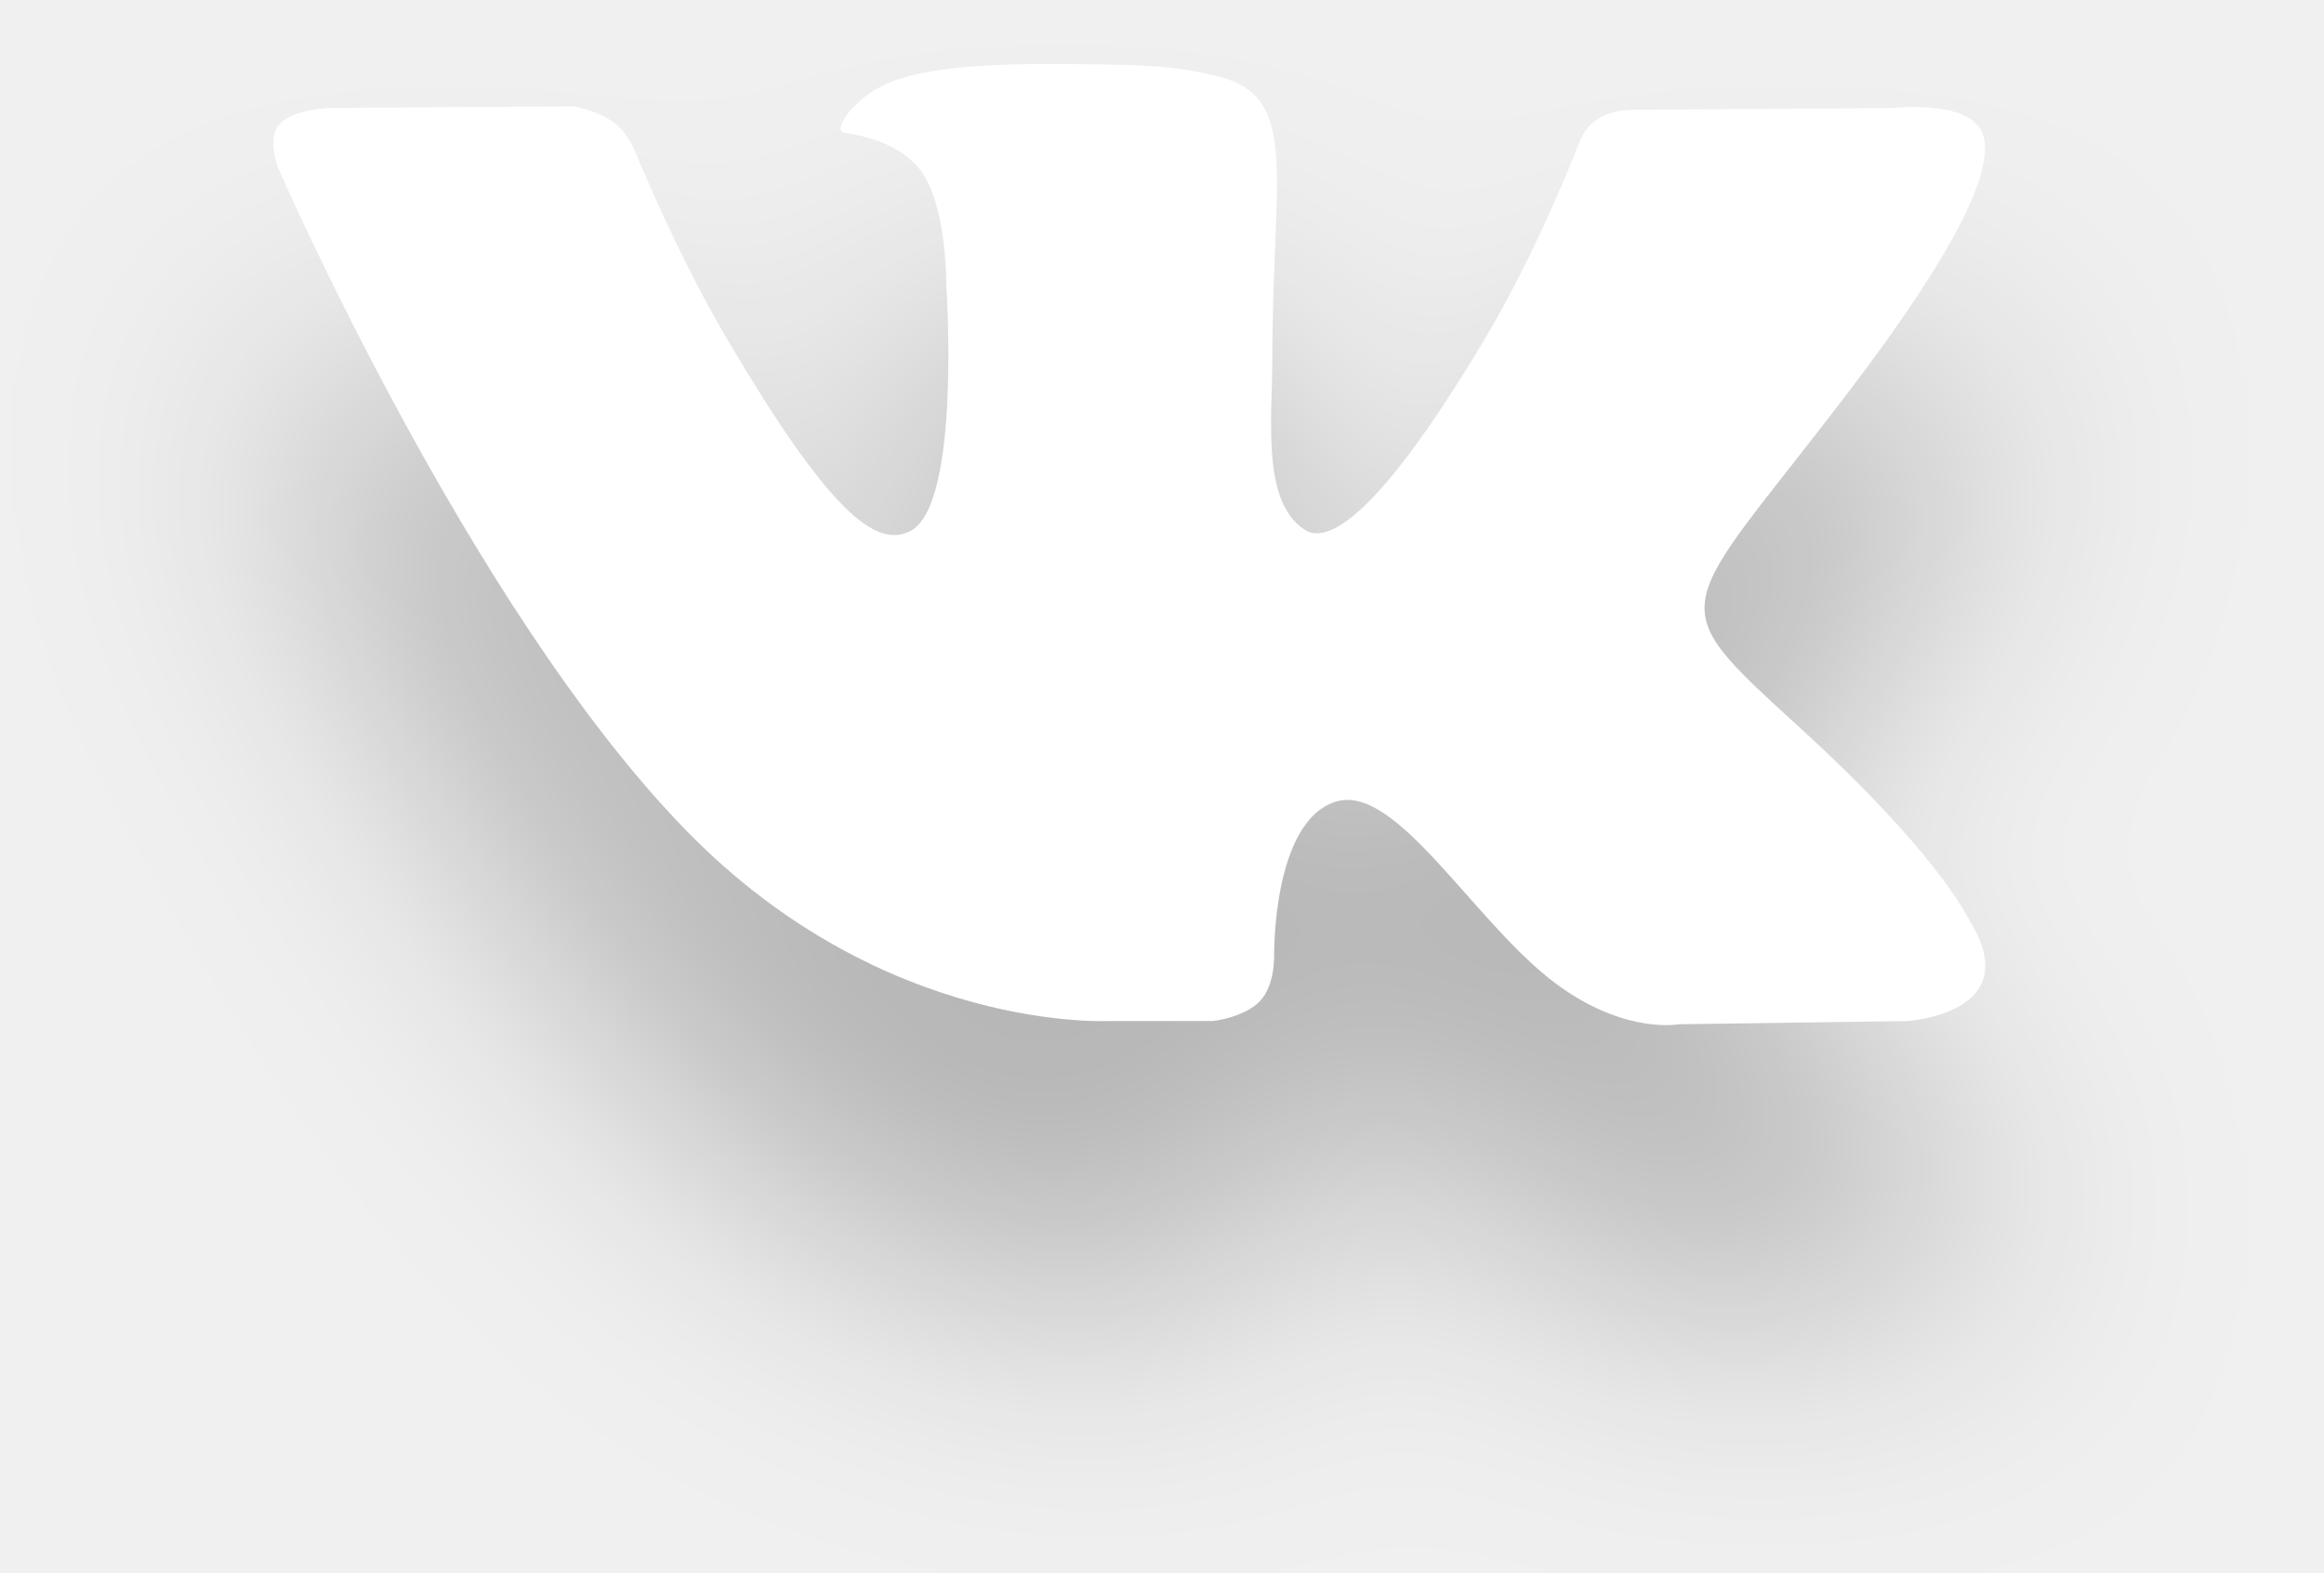
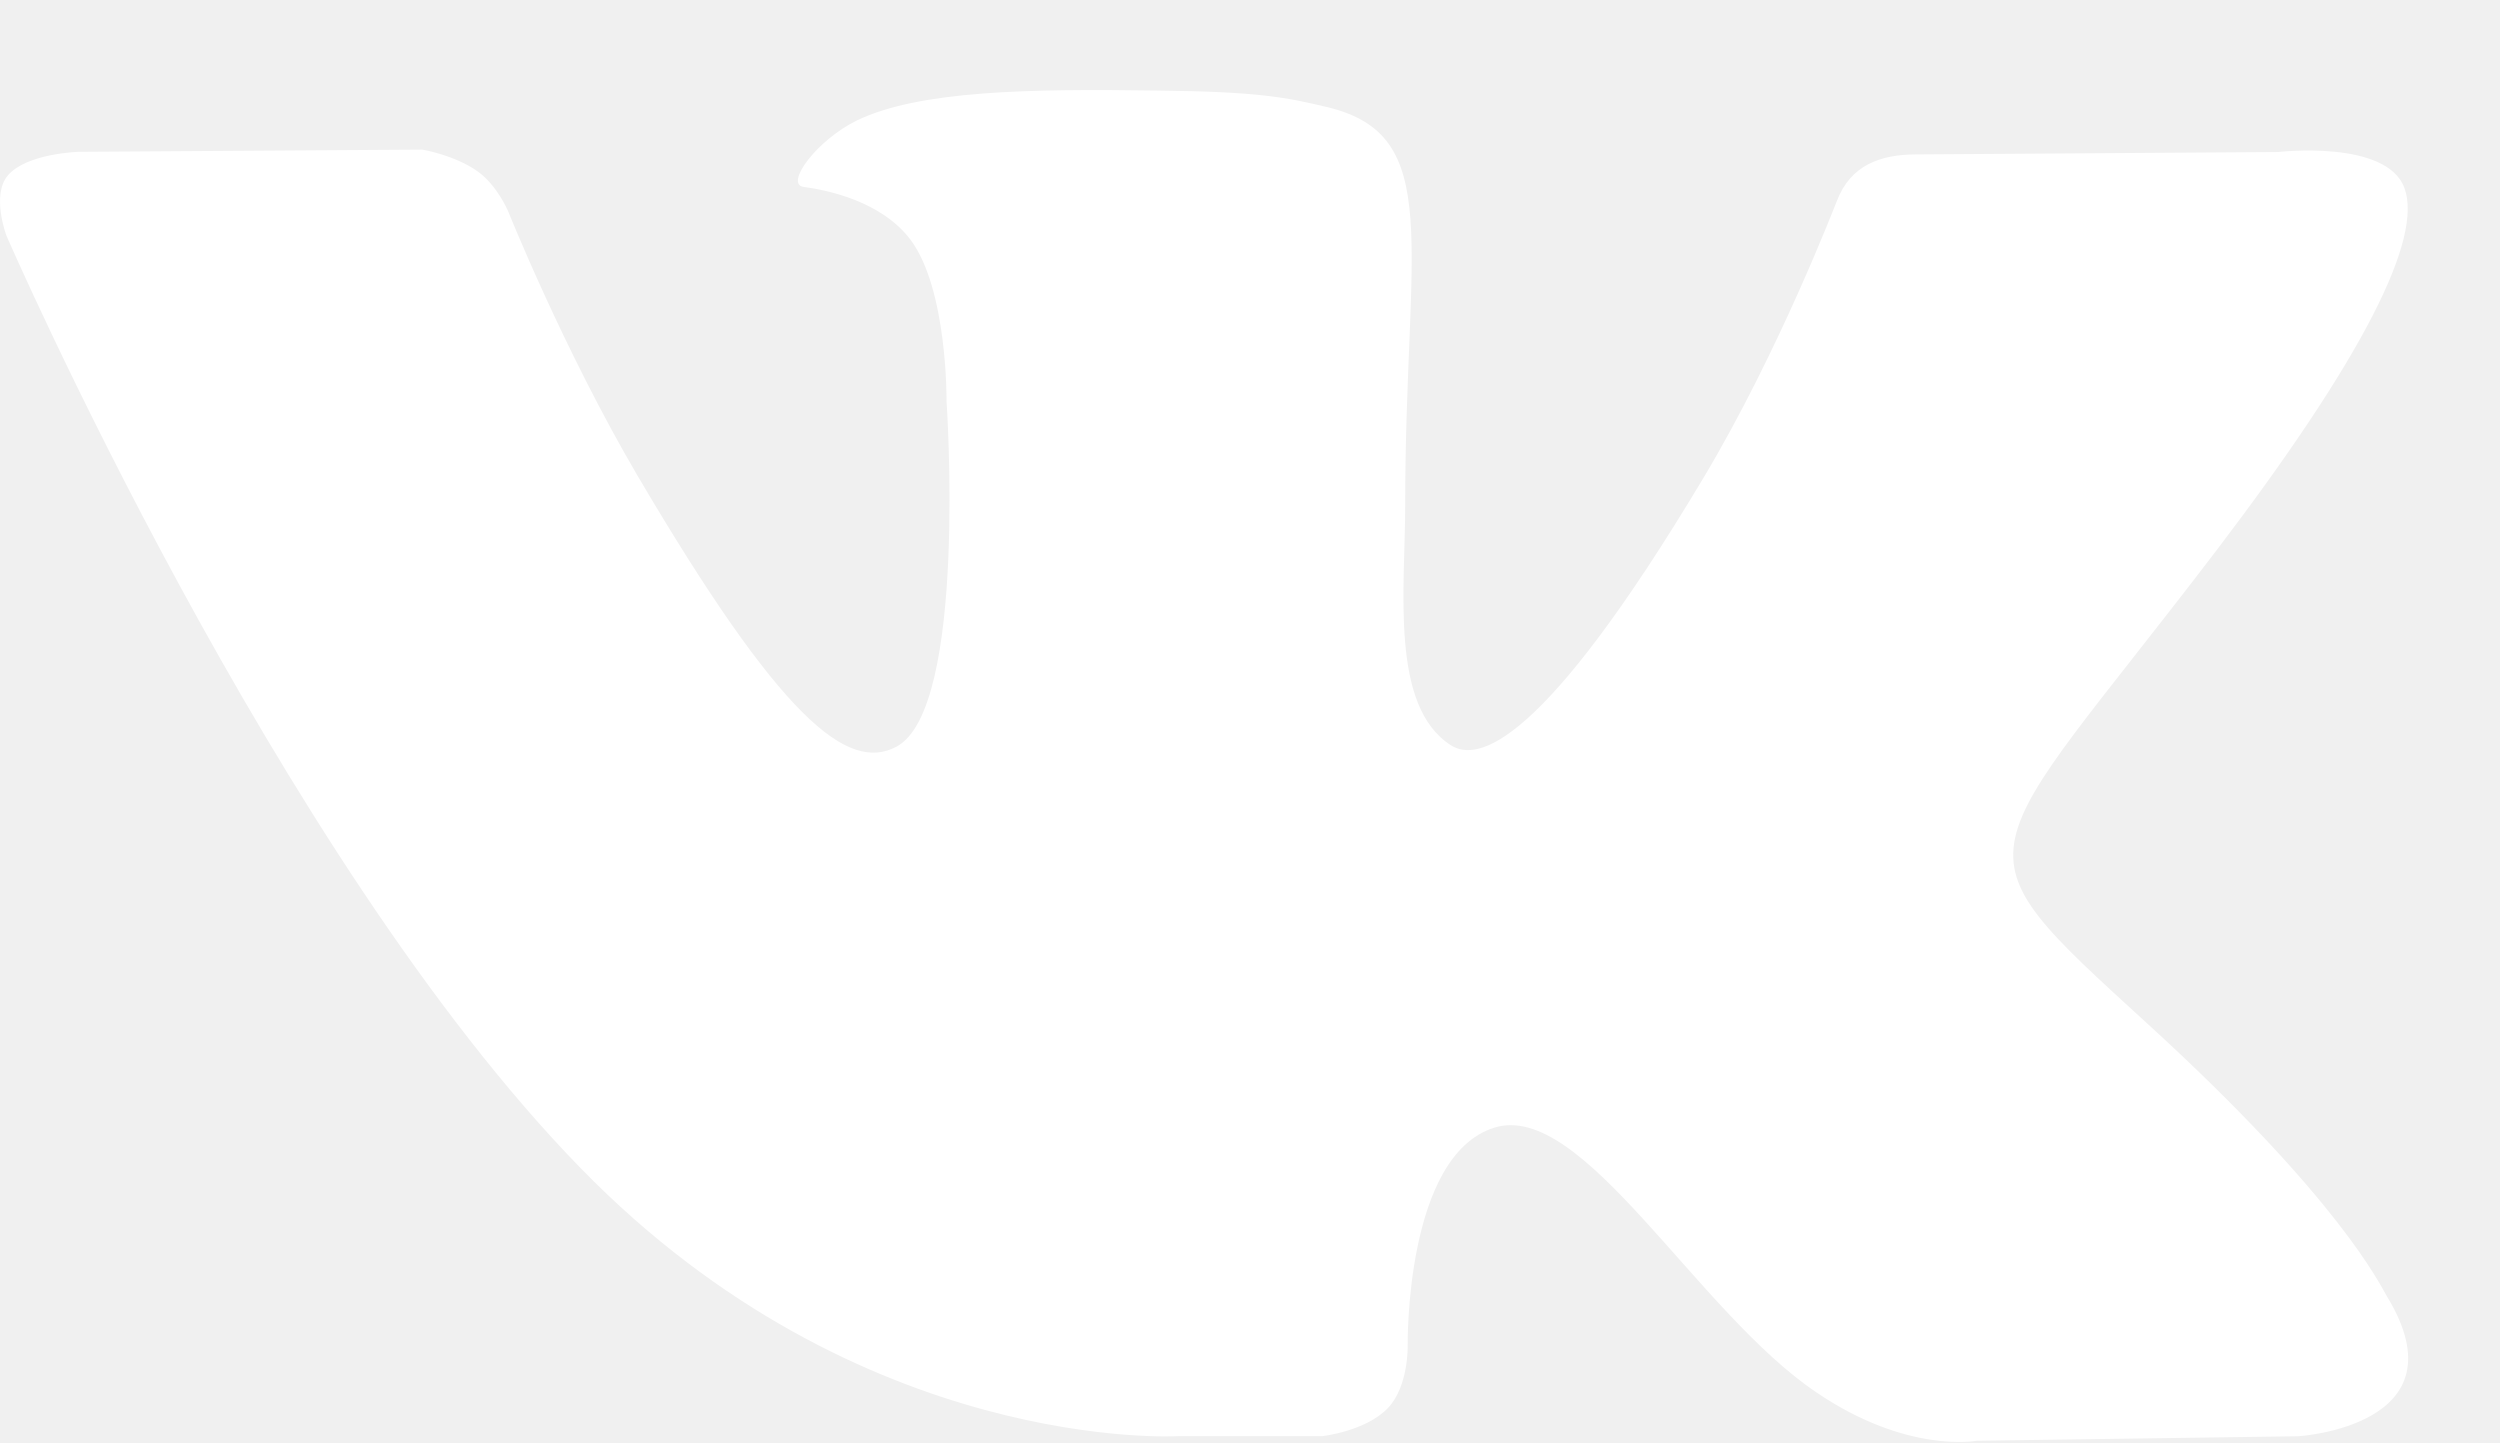
- <svg xmlns="http://www.w3.org/2000/svg" width="34" height="23" viewBox="0 0 34 23" fill="none">
-   <g filter="url(#filter0_d)">
-     <path d="M19.54 11.728C20.461 11.438 21.64 13.641 22.894 14.483C23.836 15.122 24.557 14.984 24.557 14.984L27.902 14.937C27.902 14.937 29.649 14.832 28.823 13.48C28.755 13.368 28.339 12.478 26.334 10.647C24.238 8.732 24.522 9.042 27.046 5.731C28.584 3.712 29.199 2.48 29.006 1.955C28.821 1.449 27.692 1.581 27.692 1.581L23.924 1.606C23.557 1.607 23.246 1.717 23.104 2.089C23.101 2.092 22.506 3.651 21.713 4.975C20.036 7.777 19.367 7.927 19.09 7.751C18.453 7.345 18.614 6.123 18.614 5.254C18.614 2.538 19.03 1.405 17.799 1.113C17.388 1.015 17.088 0.952 16.039 0.942C14.698 0.922 13.56 0.942 12.915 1.251C12.487 1.46 12.158 1.918 12.358 1.944C12.608 1.977 13.169 2.094 13.47 2.494C13.856 3.011 13.844 4.171 13.844 4.171C13.844 4.171 14.065 7.369 13.324 7.765C12.816 8.037 12.121 7.482 10.625 4.938C9.862 3.637 9.285 2.198 9.285 2.198C9.285 2.198 9.173 1.931 8.971 1.785C8.73 1.612 8.393 1.556 8.393 1.556L4.817 1.579C4.817 1.579 4.279 1.594 4.082 1.824C3.907 2.029 4.067 2.451 4.067 2.451C4.067 2.451 6.869 8.902 10.041 12.151C12.949 15.134 16.254 14.936 16.254 14.936H17.751C17.751 14.936 18.203 14.886 18.434 14.644C18.65 14.419 18.64 13.996 18.64 13.996C18.64 13.996 18.61 12.019 19.54 11.728Z" fill="white" />
-   </g>
-   <defs>
-     <filter id="filter0_d" x="0" y="0" width="34" height="23" filterUnits="userSpaceOnUse" color-interpolation-filters="sRGB">
-       <feFlood flood-opacity="0" result="BackgroundImageFix" />
-       <feColorMatrix in="SourceAlpha" type="matrix" values="0 0 0 0 0 0 0 0 0 0 0 0 0 0 0 0 0 0 127 0" />
-       <feOffset dy="4" />
-       <feGaussianBlur stdDeviation="2" />
-       <feColorMatrix type="matrix" values="0 0 0 0 0 0 0 0 0 0 0 0 0 0 0 0 0 0 0.25 0" />
-       <feBlend mode="normal" in2="BackgroundImageFix" result="effect1_dropShadow" />
-       <feBlend mode="normal" in="SourceGraphic" in2="effect1_dropShadow" result="shape" />
-     </filter>
-   </defs>
+ <svg xmlns="http://www.w3.org/2000/svg" width="26" height="15" viewBox="0 0 26 15" fill="none">
+   <path d="M15.54 11.728C16.461 11.438 17.64 13.641 18.894 14.483C19.836 15.122 20.557 14.984 20.557 14.984L23.902 14.937C23.902 14.937 25.649 14.832 24.823 13.48C24.755 13.368 24.339 12.478 22.334 10.647C20.238 8.732 20.522 9.042 23.046 5.731C24.584 3.712 25.199 2.48 25.006 1.955C24.821 1.449 23.692 1.581 23.692 1.581L19.924 1.606C19.557 1.607 19.246 1.717 19.104 2.089C19.101 2.092 18.506 3.651 17.713 4.975C16.036 7.777 15.367 7.927 15.09 7.751C14.453 7.345 14.614 6.123 14.614 5.254C14.614 2.538 15.03 1.405 13.799 1.113C13.388 1.015 13.088 0.952 12.039 0.942C10.698 0.922 9.56 0.942 8.915 1.251C8.487 1.46 8.158 1.918 8.358 1.944C8.608 1.977 9.169 2.094 9.47 2.494C9.856 3.011 9.844 4.171 9.844 4.171C9.844 4.171 10.065 7.369 9.324 7.765C8.816 8.037 8.121 7.482 6.625 4.938C5.862 3.637 5.285 2.198 5.285 2.198C5.285 2.198 5.173 1.931 4.971 1.785C4.73 1.612 4.393 1.556 4.393 1.556L0.817 1.579C0.817 1.579 0.279 1.594 0.082 1.824C-0.093 2.029 0.067 2.451 0.067 2.451C0.067 2.451 2.869 8.902 6.041 12.151C8.949 15.134 12.254 14.936 12.254 14.936H13.751C13.751 14.936 14.203 14.886 14.434 14.644C14.65 14.419 14.64 13.996 14.64 13.996C14.64 13.996 14.61 12.019 15.54 11.728Z" fill="white" />
</svg>
